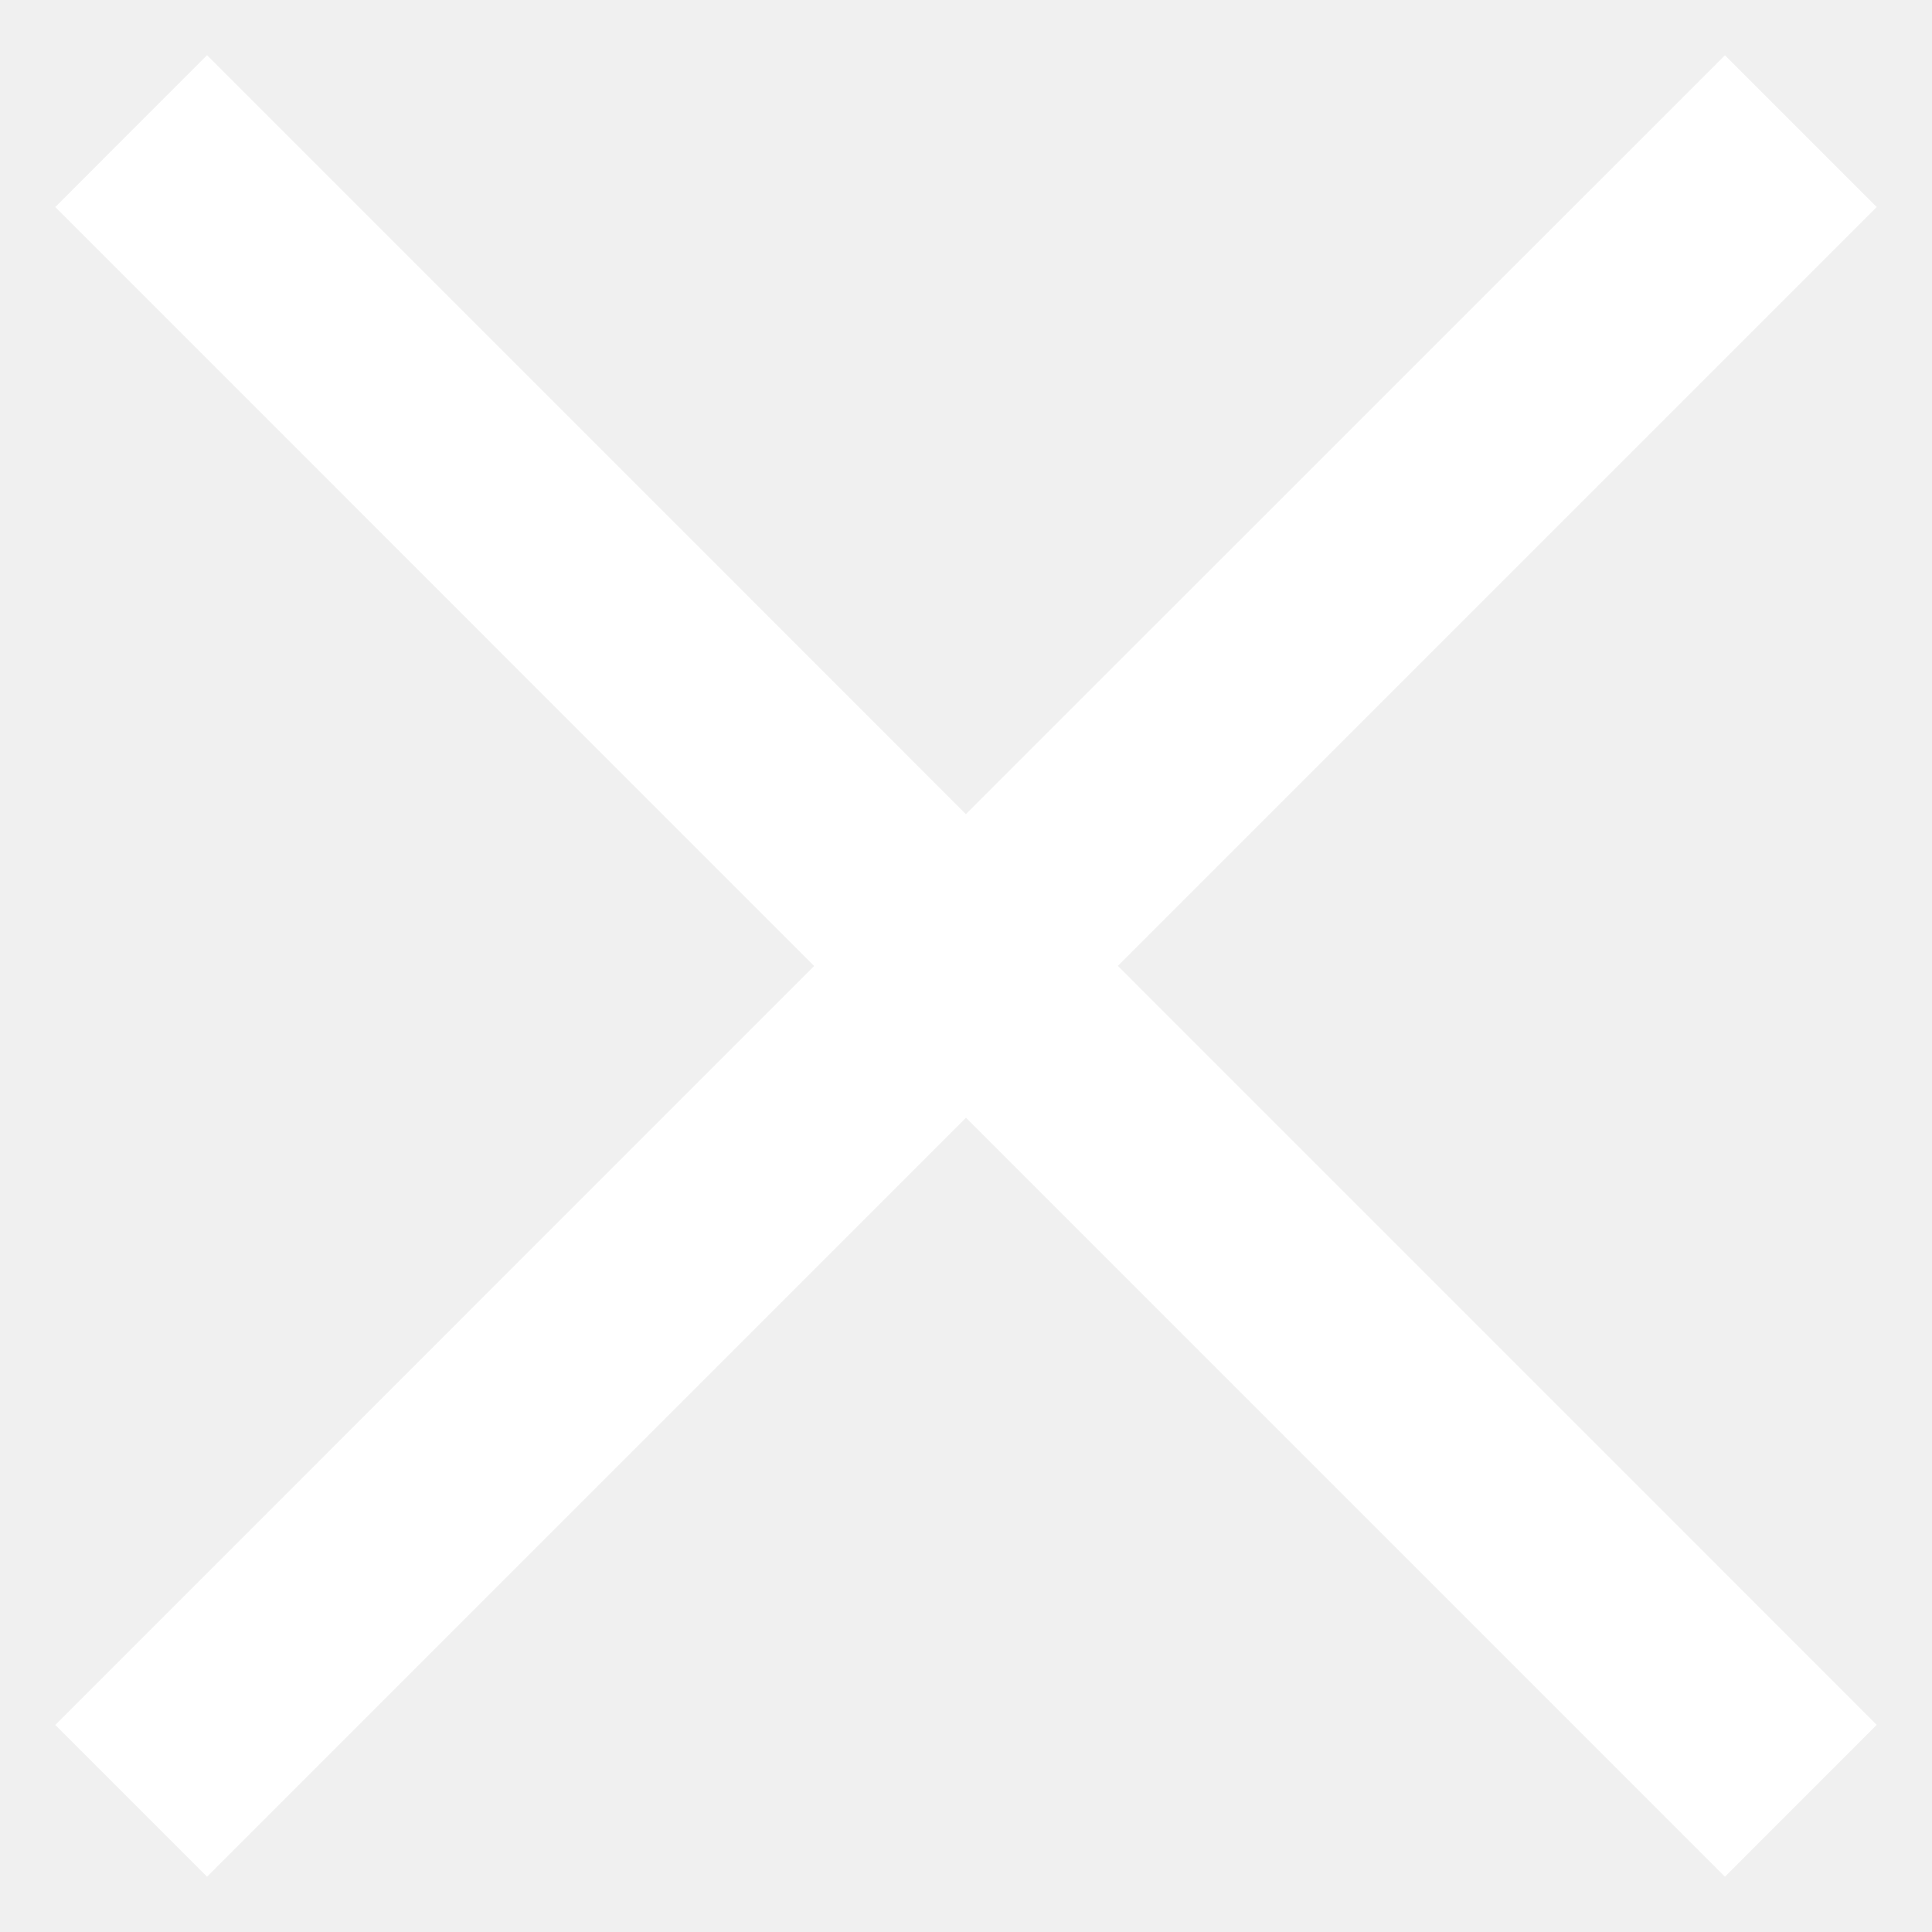
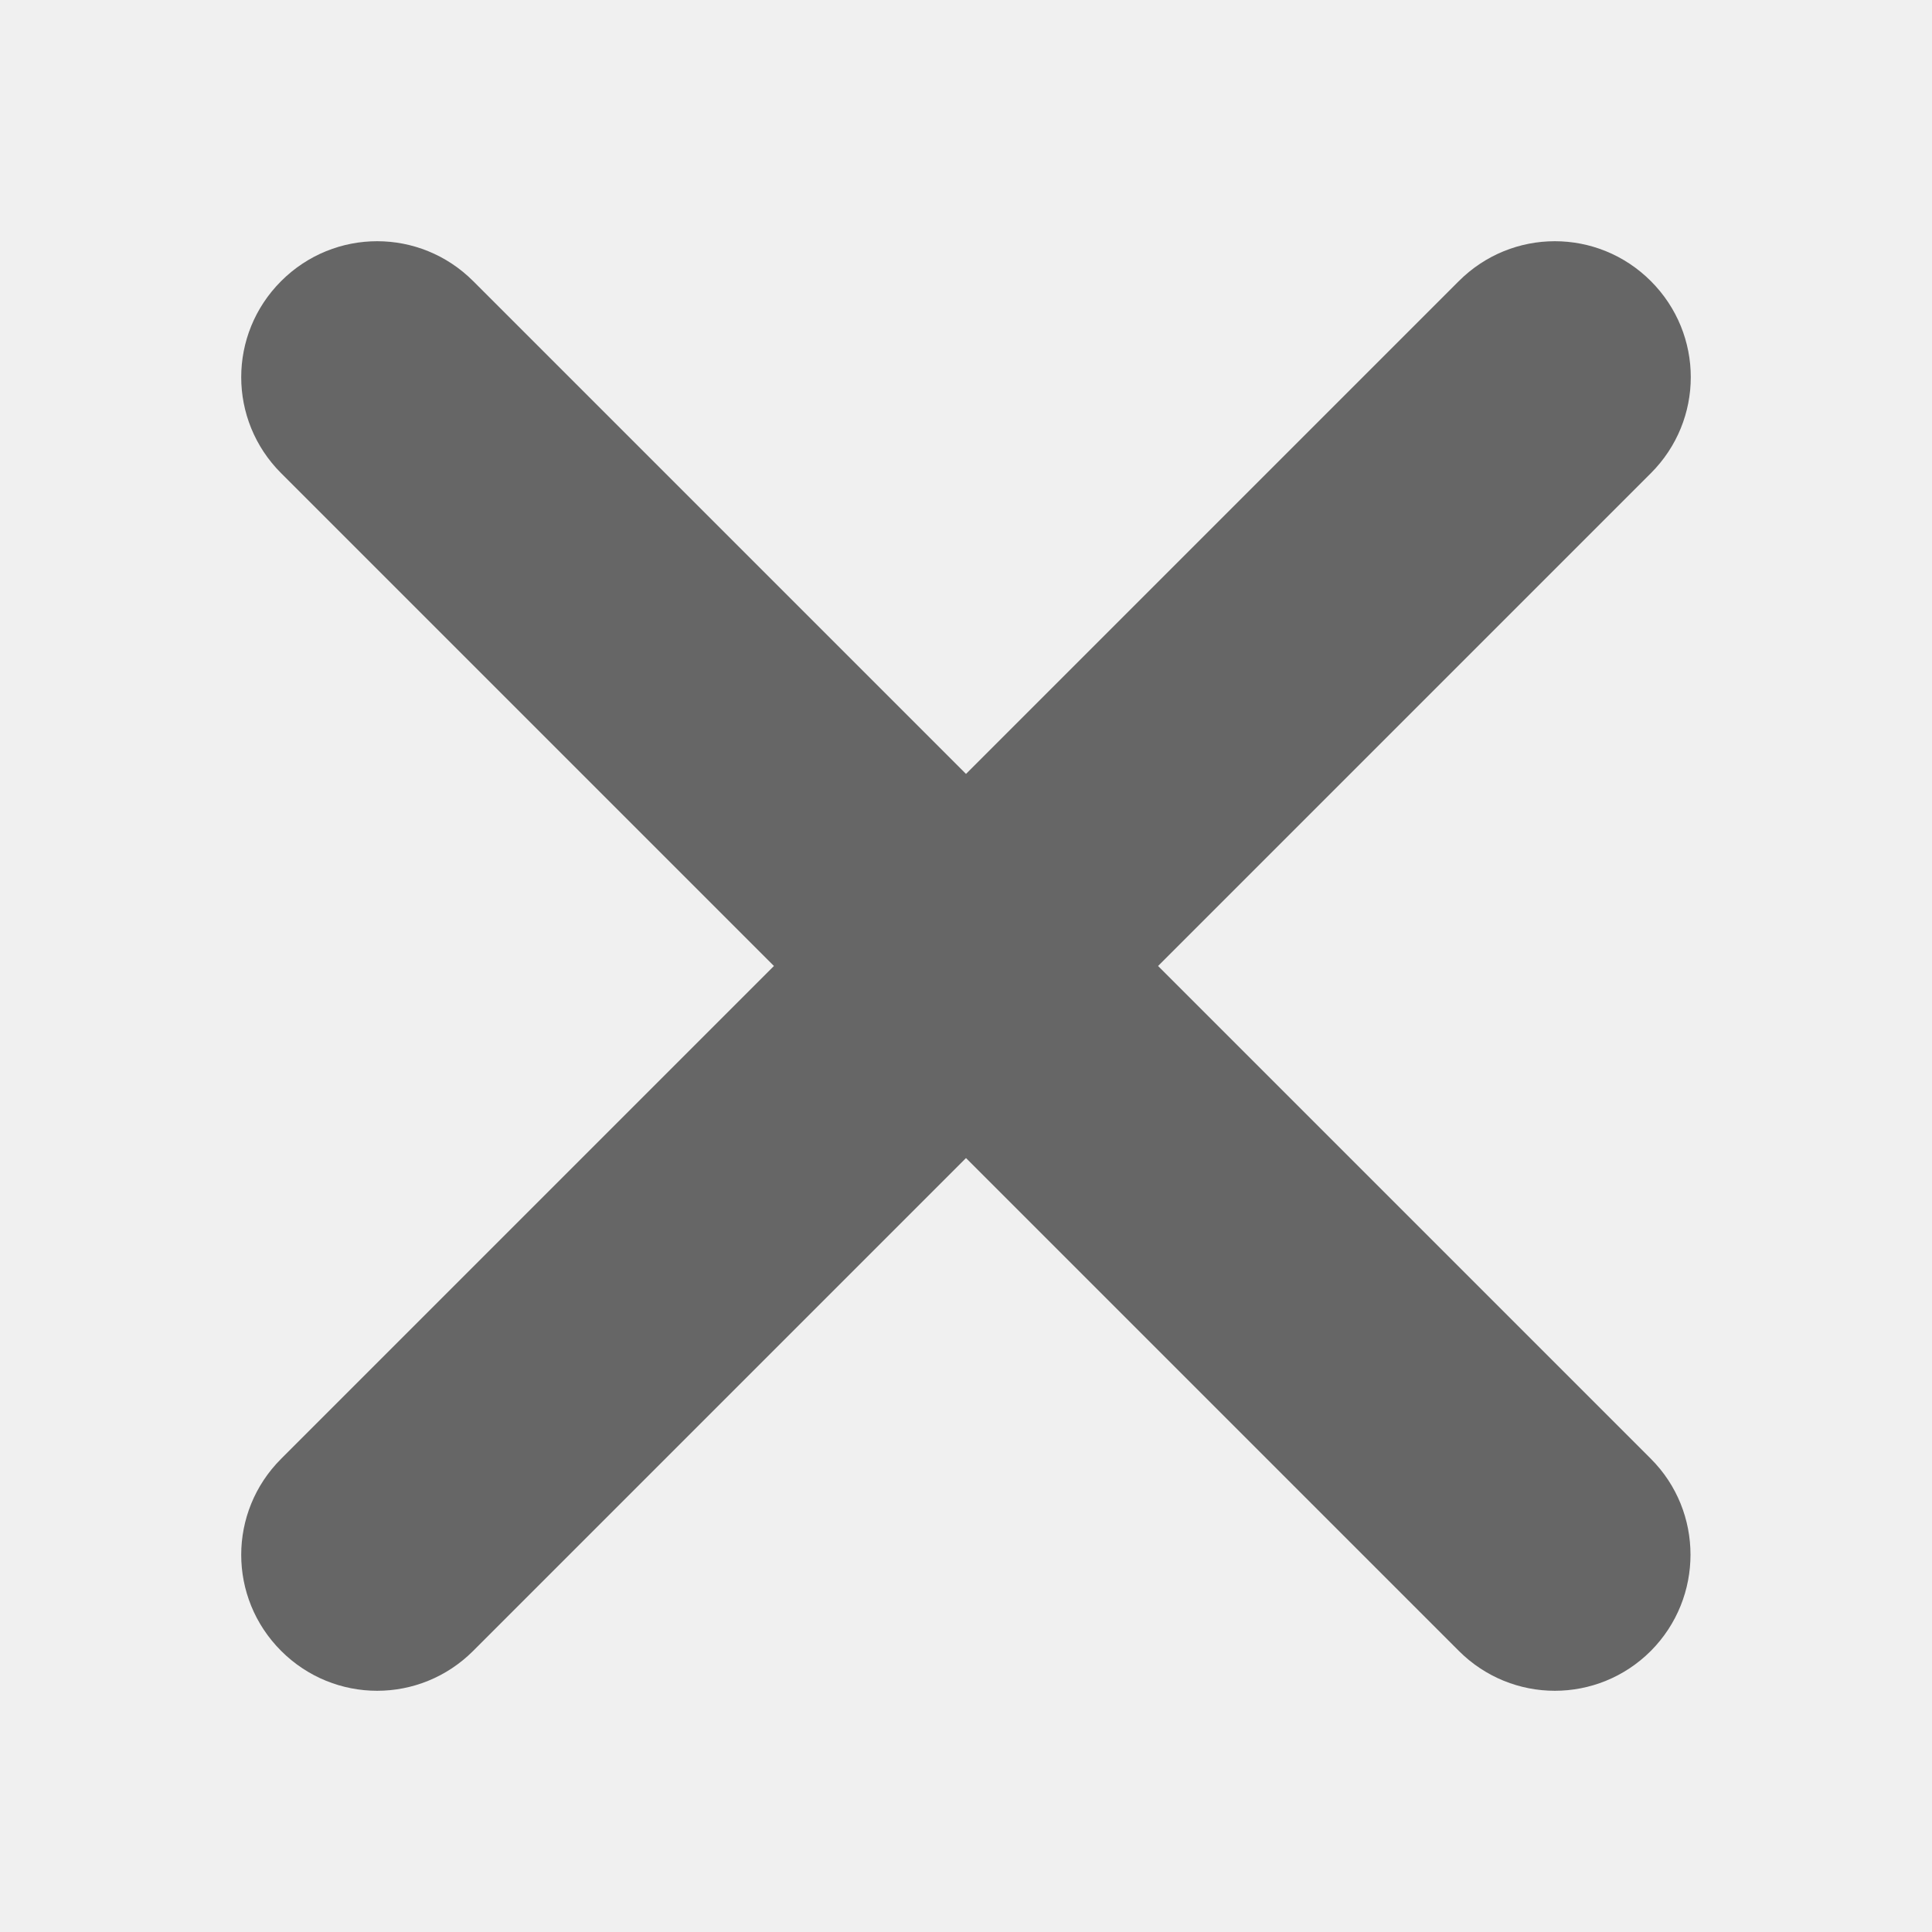
- <svg xmlns="http://www.w3.org/2000/svg" xmlns:xlink="http://www.w3.org/1999/xlink" width="18" height="18">
-   <defs>
-     <path id="a" d="M691.485 160.07l-1.414 1.415-7.071-7.071-7.071 7.071-1.414-1.414 7.07-7.071-7.07-7.071 1.414-1.415 7.07 7.071 7.072-7.07 1.414 1.414-7.07 7.07z" />
-   </defs>
-   <use fill="#fff" xlink:href="#a" transform="translate(-674 -144)" />
+ <svg xmlns="http://www.w3.org/2000/svg" fill="#666" height="24" width="24" viewBox="0 0 512 512">
+   <path d="M437.5 386.6L306.9 256l130.6-130.6c14.1-14.1 14.1-36.8 0-50.9-14.1-14.1-36.8-14.1-50.9 0L256 205.1 125.4 74.5c-14.1-14.1-36.8-14.1-50.9 0-14.1 14.1-14.1 36.8 0 50.9L205.1 256 74.5 386.6c-14.1 14.1-14.1 36.8 0 50.9 14.1 14.1 36.8 14.1 50.9 0L256 306.9l130.6 130.6c14.1 14.1 36.8 14.1 50.9 0 14-14.1 14-36.9 0-50.9z" />
</svg>
